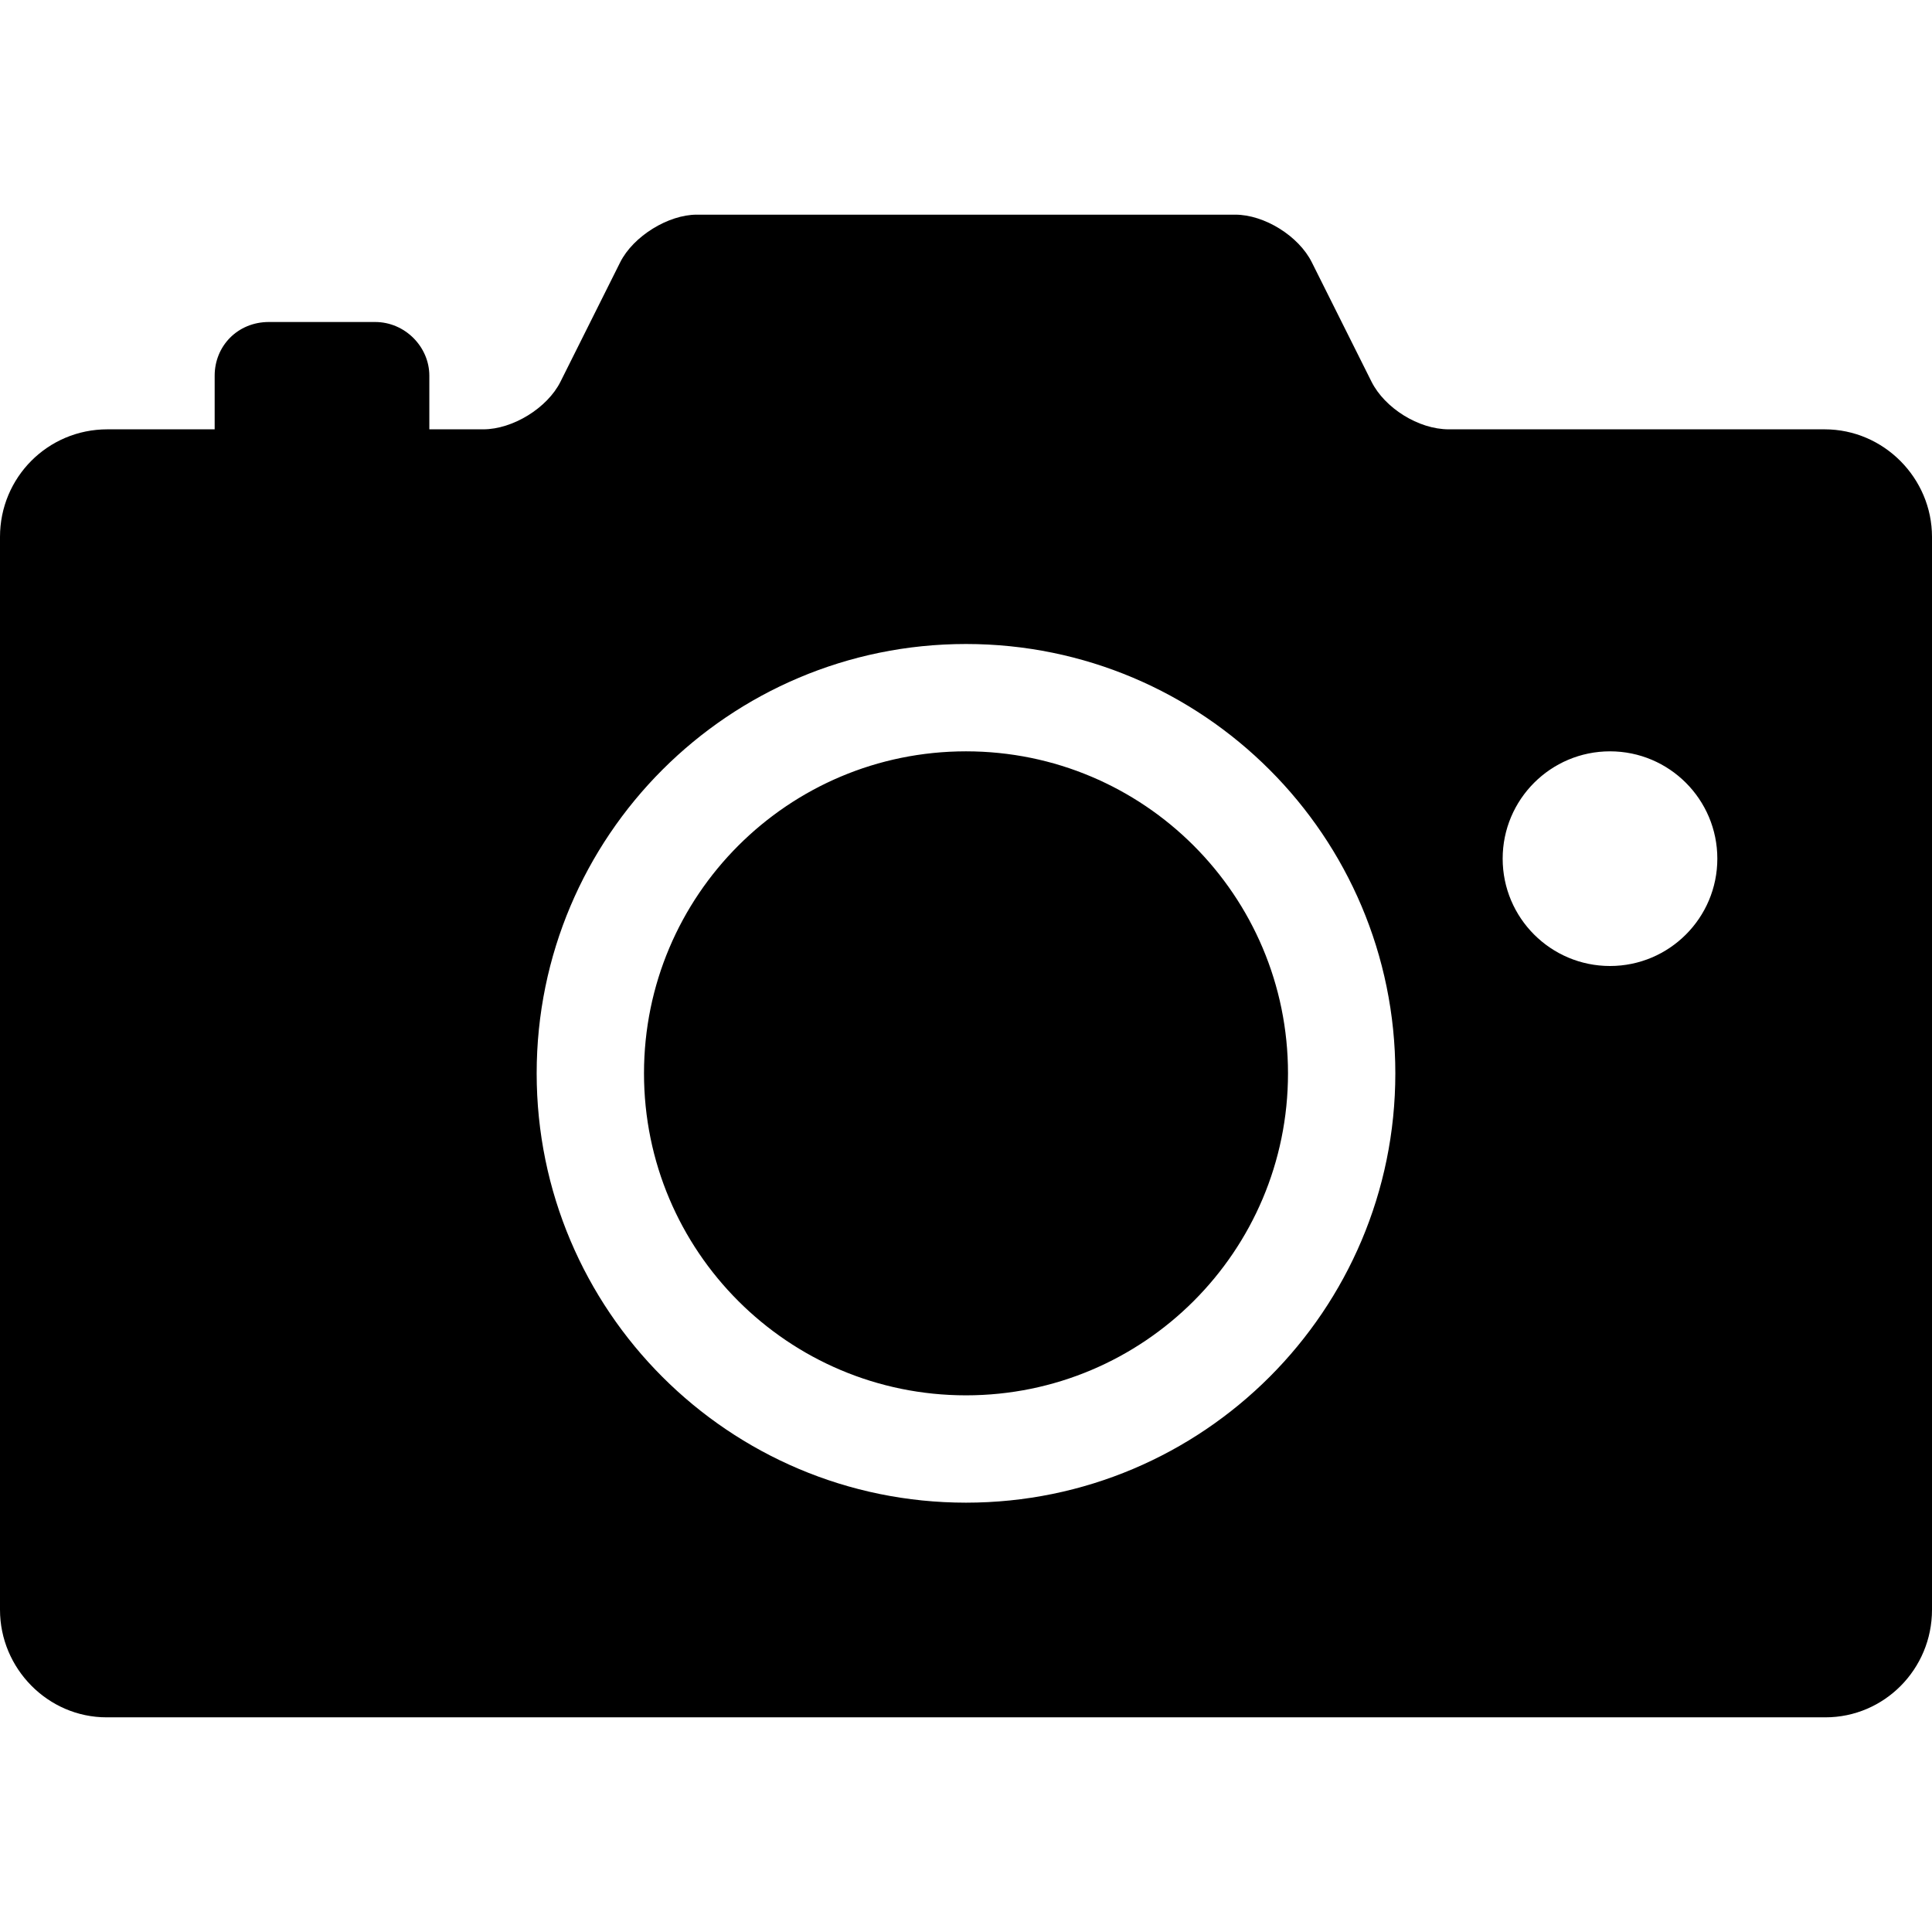
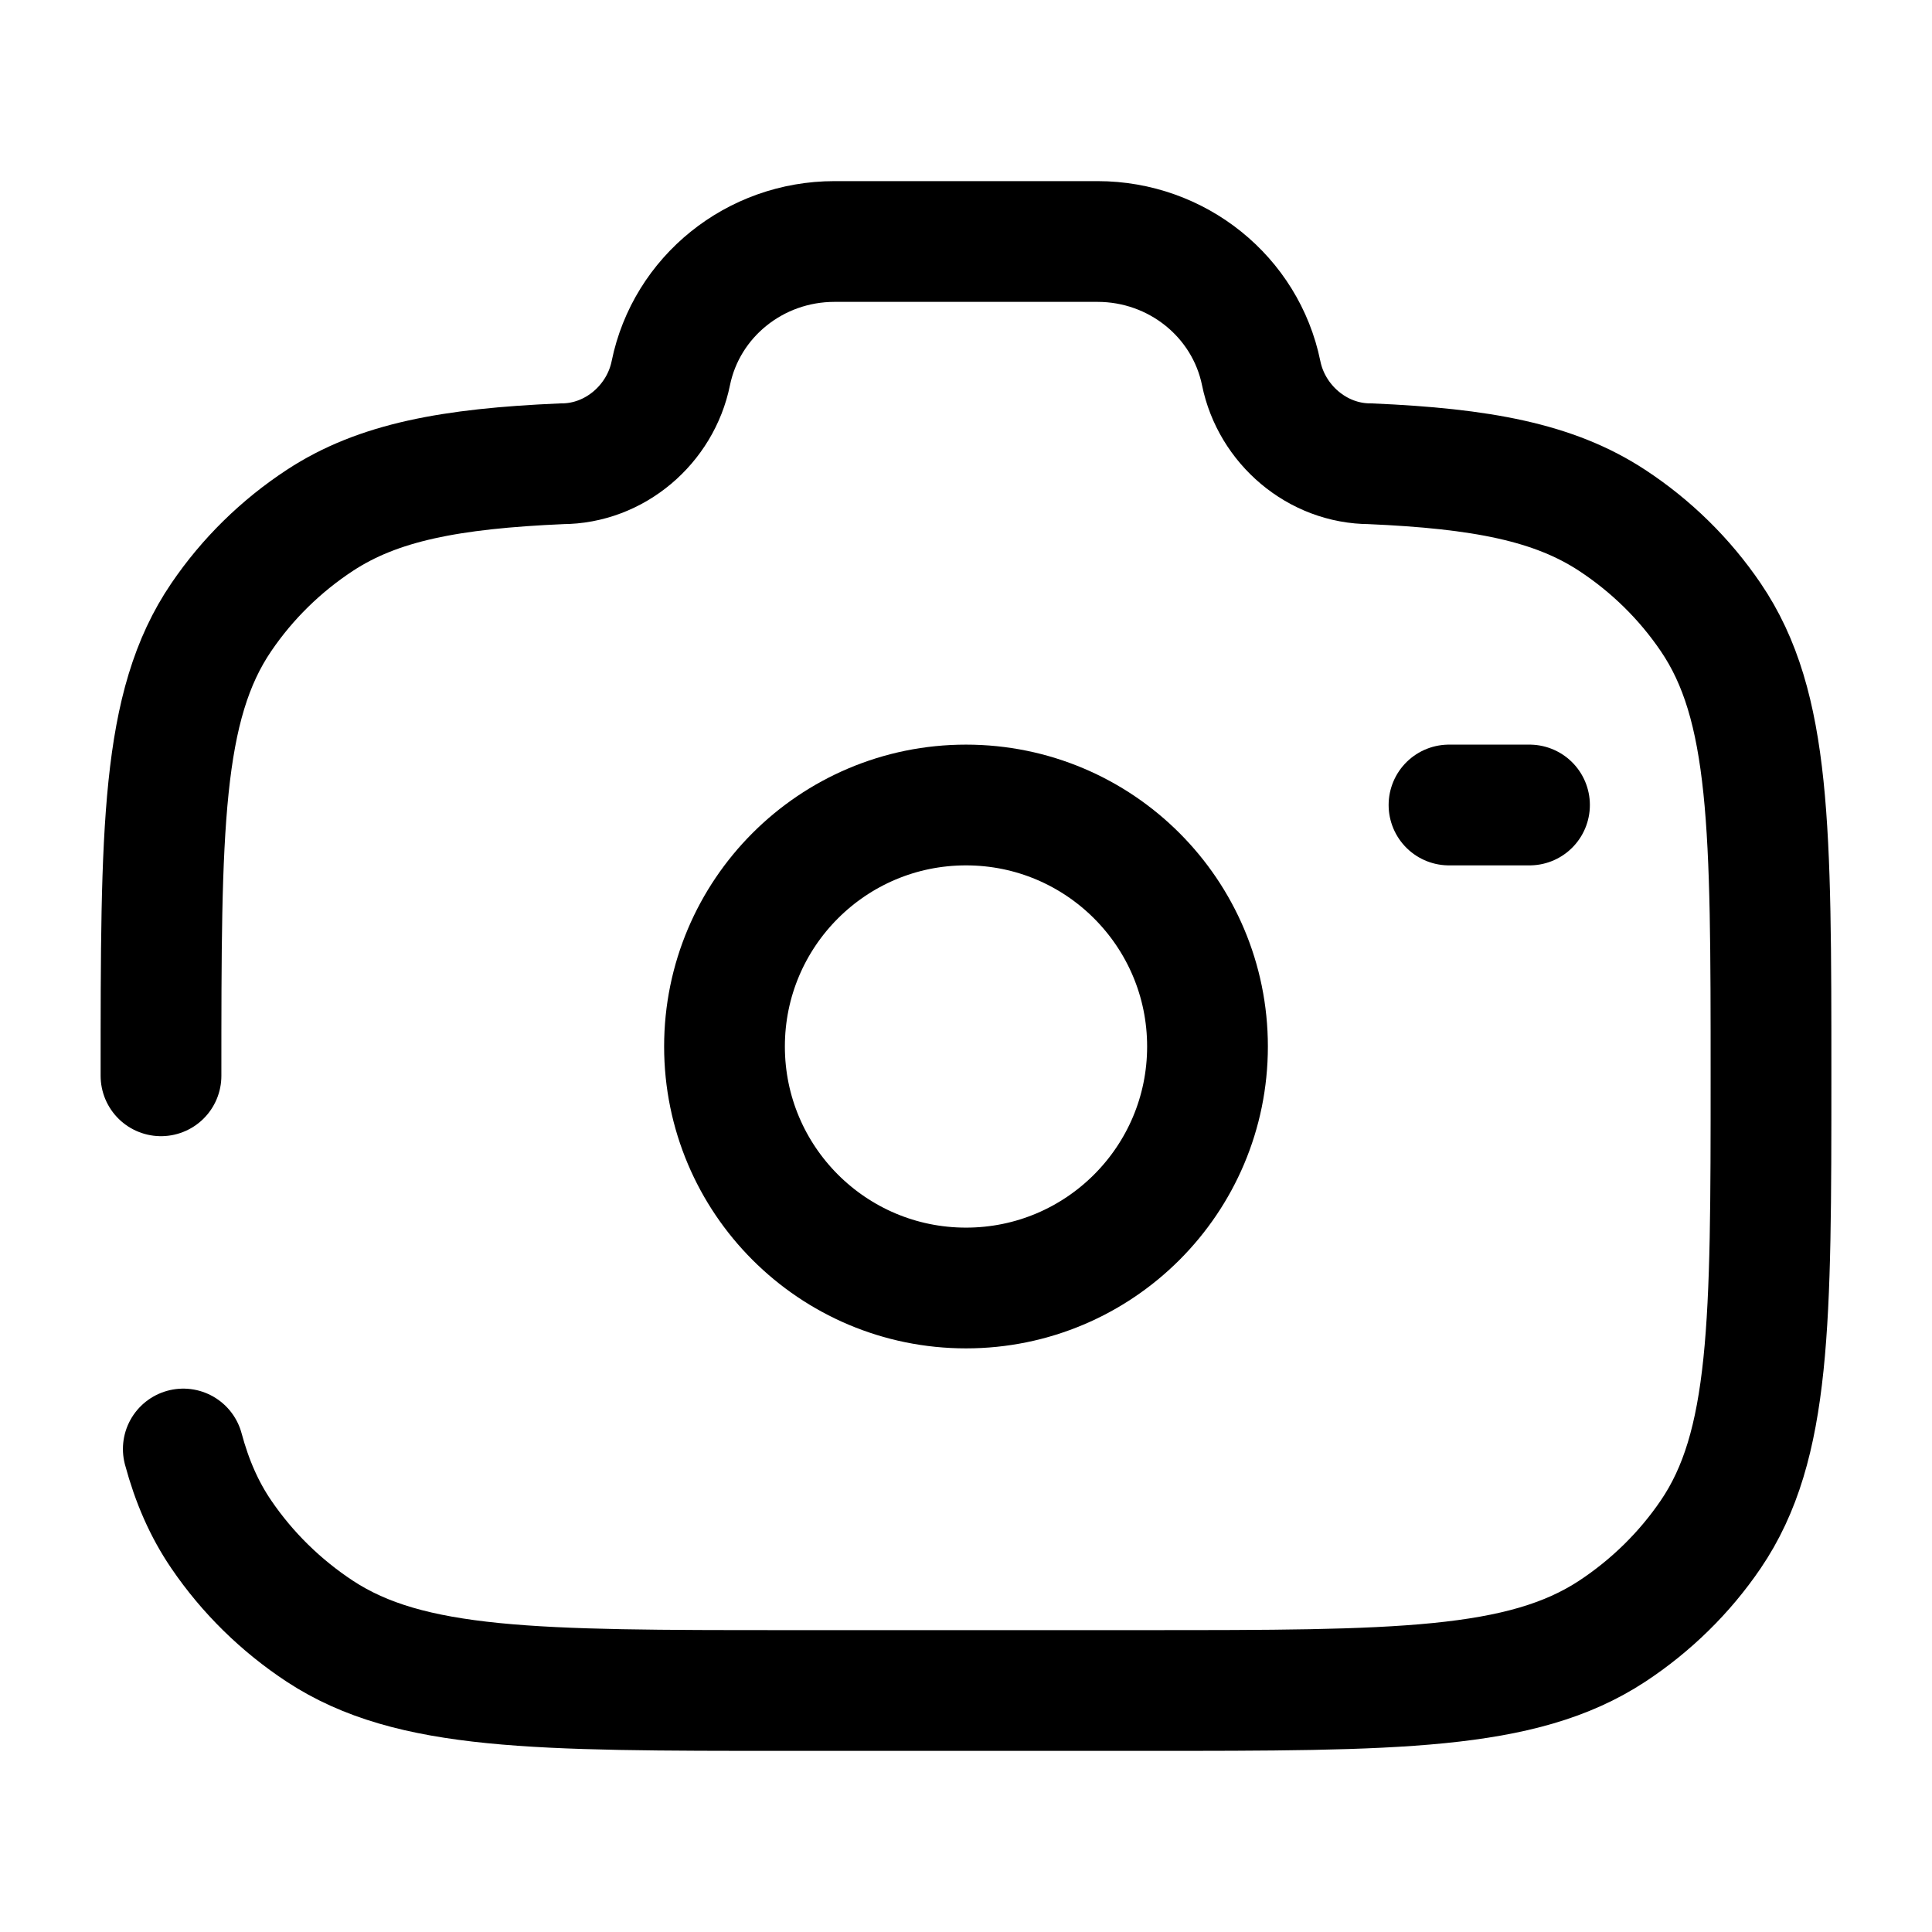
- <svg xmlns="http://www.w3.org/2000/svg" width="800px" height="800px" viewBox="0 -2 18 18" fill="#000000">
+ <svg xmlns="http://www.w3.org/2000/svg" width="800px" height="800px" viewBox="0 0 24 24" fill="none">
  <g id="SVGRepo_bgCarrier" stroke-width="0" />
  <g id="SVGRepo_tracerCarrier" stroke-linecap="round" stroke-linejoin="round" />
  <g id="SVGRepo_iconCarrier">
-     <path fill="#000000" fill-rule="evenodd" d="M611,248.002 C611,247.449 611.444,247 612,247 L615.502,247 C615.777,247 616.1,246.801 616.222,246.556 L616.778,245.444 C616.901,245.199 617.228,245 617.491,245 L622.509,245 C622.78,245 623.1,245.199 623.222,245.444 L623.778,246.556 C623.901,246.801 624.215,247 624.498,247 L628,247 C628.552,247 629,247.456 629,248.002 L629,257.998 C629,258.551 628.555,259 628.007,259 L611.993,259 C611.445,259 611,258.544 611,257.998 L611,248.002 Z M620,257 C622.209,257 624,255.209 624,253 C624,250.791 622.209,249 620,249 C617.791,249 616,250.791 616,253 C616,255.209 617.791,257 620,257 Z M620,256 C621.657,256 623,254.657 623,253 C623,251.343 621.657,250 620,250 C618.343,250 617,251.343 617,253 C617,254.657 618.343,256 620,256 Z M626,252 C626.552,252 627,251.552 627,251 C627,250.448 626.552,250 626,250 C625.448,250 625,250.448 625,251 C625,251.552 625.448,252 626,252 Z M613,246.5 C613,246.224 613.214,246 613.505,246 L614.495,246 C614.774,246 615,246.232 615,246.5 L615,247 L613,247 L613,246.5 Z" transform="translate(-611 -245)" />
+     <circle cx="12" cy="13" r="3" stroke="#000000" stroke-width="1.5" />
+     <path d="M2 13.364C2 10.299 2 8.767 2.749 7.667C3.073 7.19 3.49 6.781 3.975 6.463C4.696 5.99 5.597 5.821 6.978 5.761C7.637 5.761 8.204 5.271 8.333 4.636C8.527 3.685 9.378 3 10.366 3H13.634C14.622 3 15.473 3.685 15.667 4.636C15.796 5.271 16.363 5.761 17.022 5.761C18.403 5.821 19.304 5.99 20.025 6.463C20.51 6.781 20.927 7.19 21.251 7.667C22 8.767 22 10.299 22 13.364C22 16.428 22 17.96 21.251 19.061C20.927 19.537 20.51 19.946 20.025 20.265C18.904 21 17.343 21 14.222 21H9.778C6.657 21 5.096 21 3.975 20.265C3.49 19.946 3.073 19.537 2.749 19.061C2.537 18.75 2.386 18.404 2.277 18" stroke="#000000" stroke-width="1.5" stroke-linecap="round" />
+     <path d="M19 10H18" stroke="#000000" stroke-width="1.5" stroke-linecap="round" />
  </g>
</svg>
